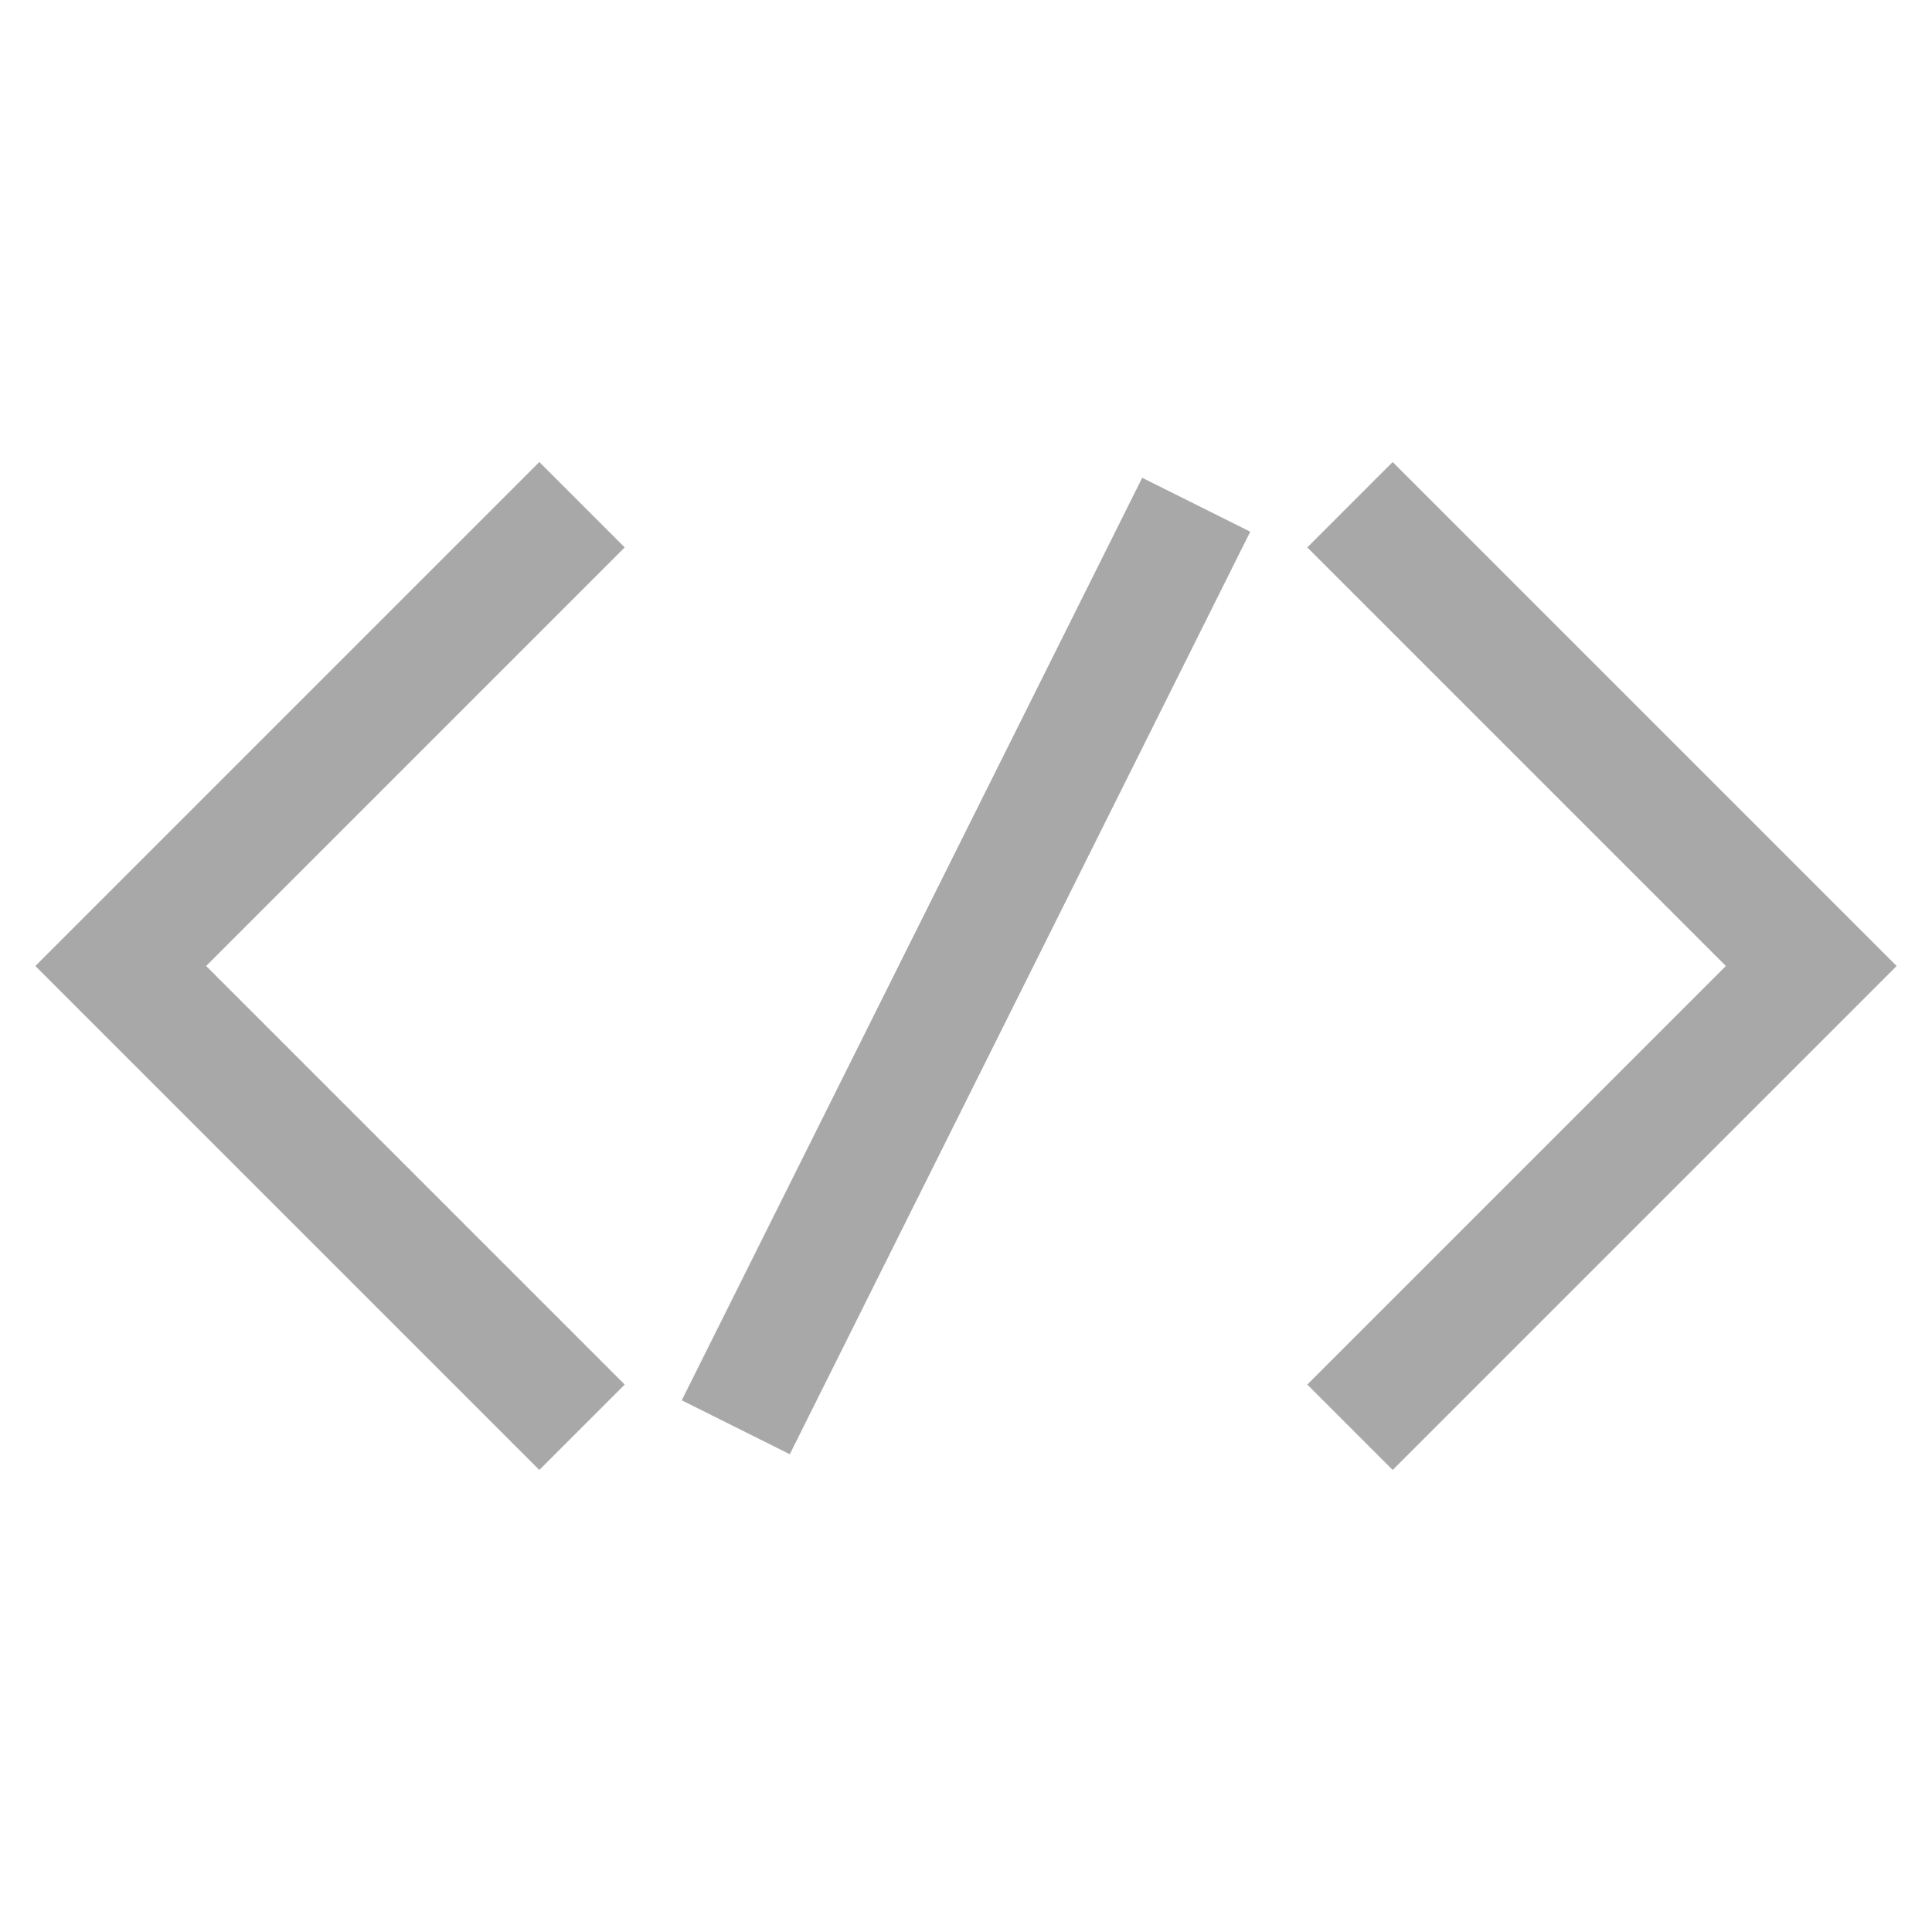
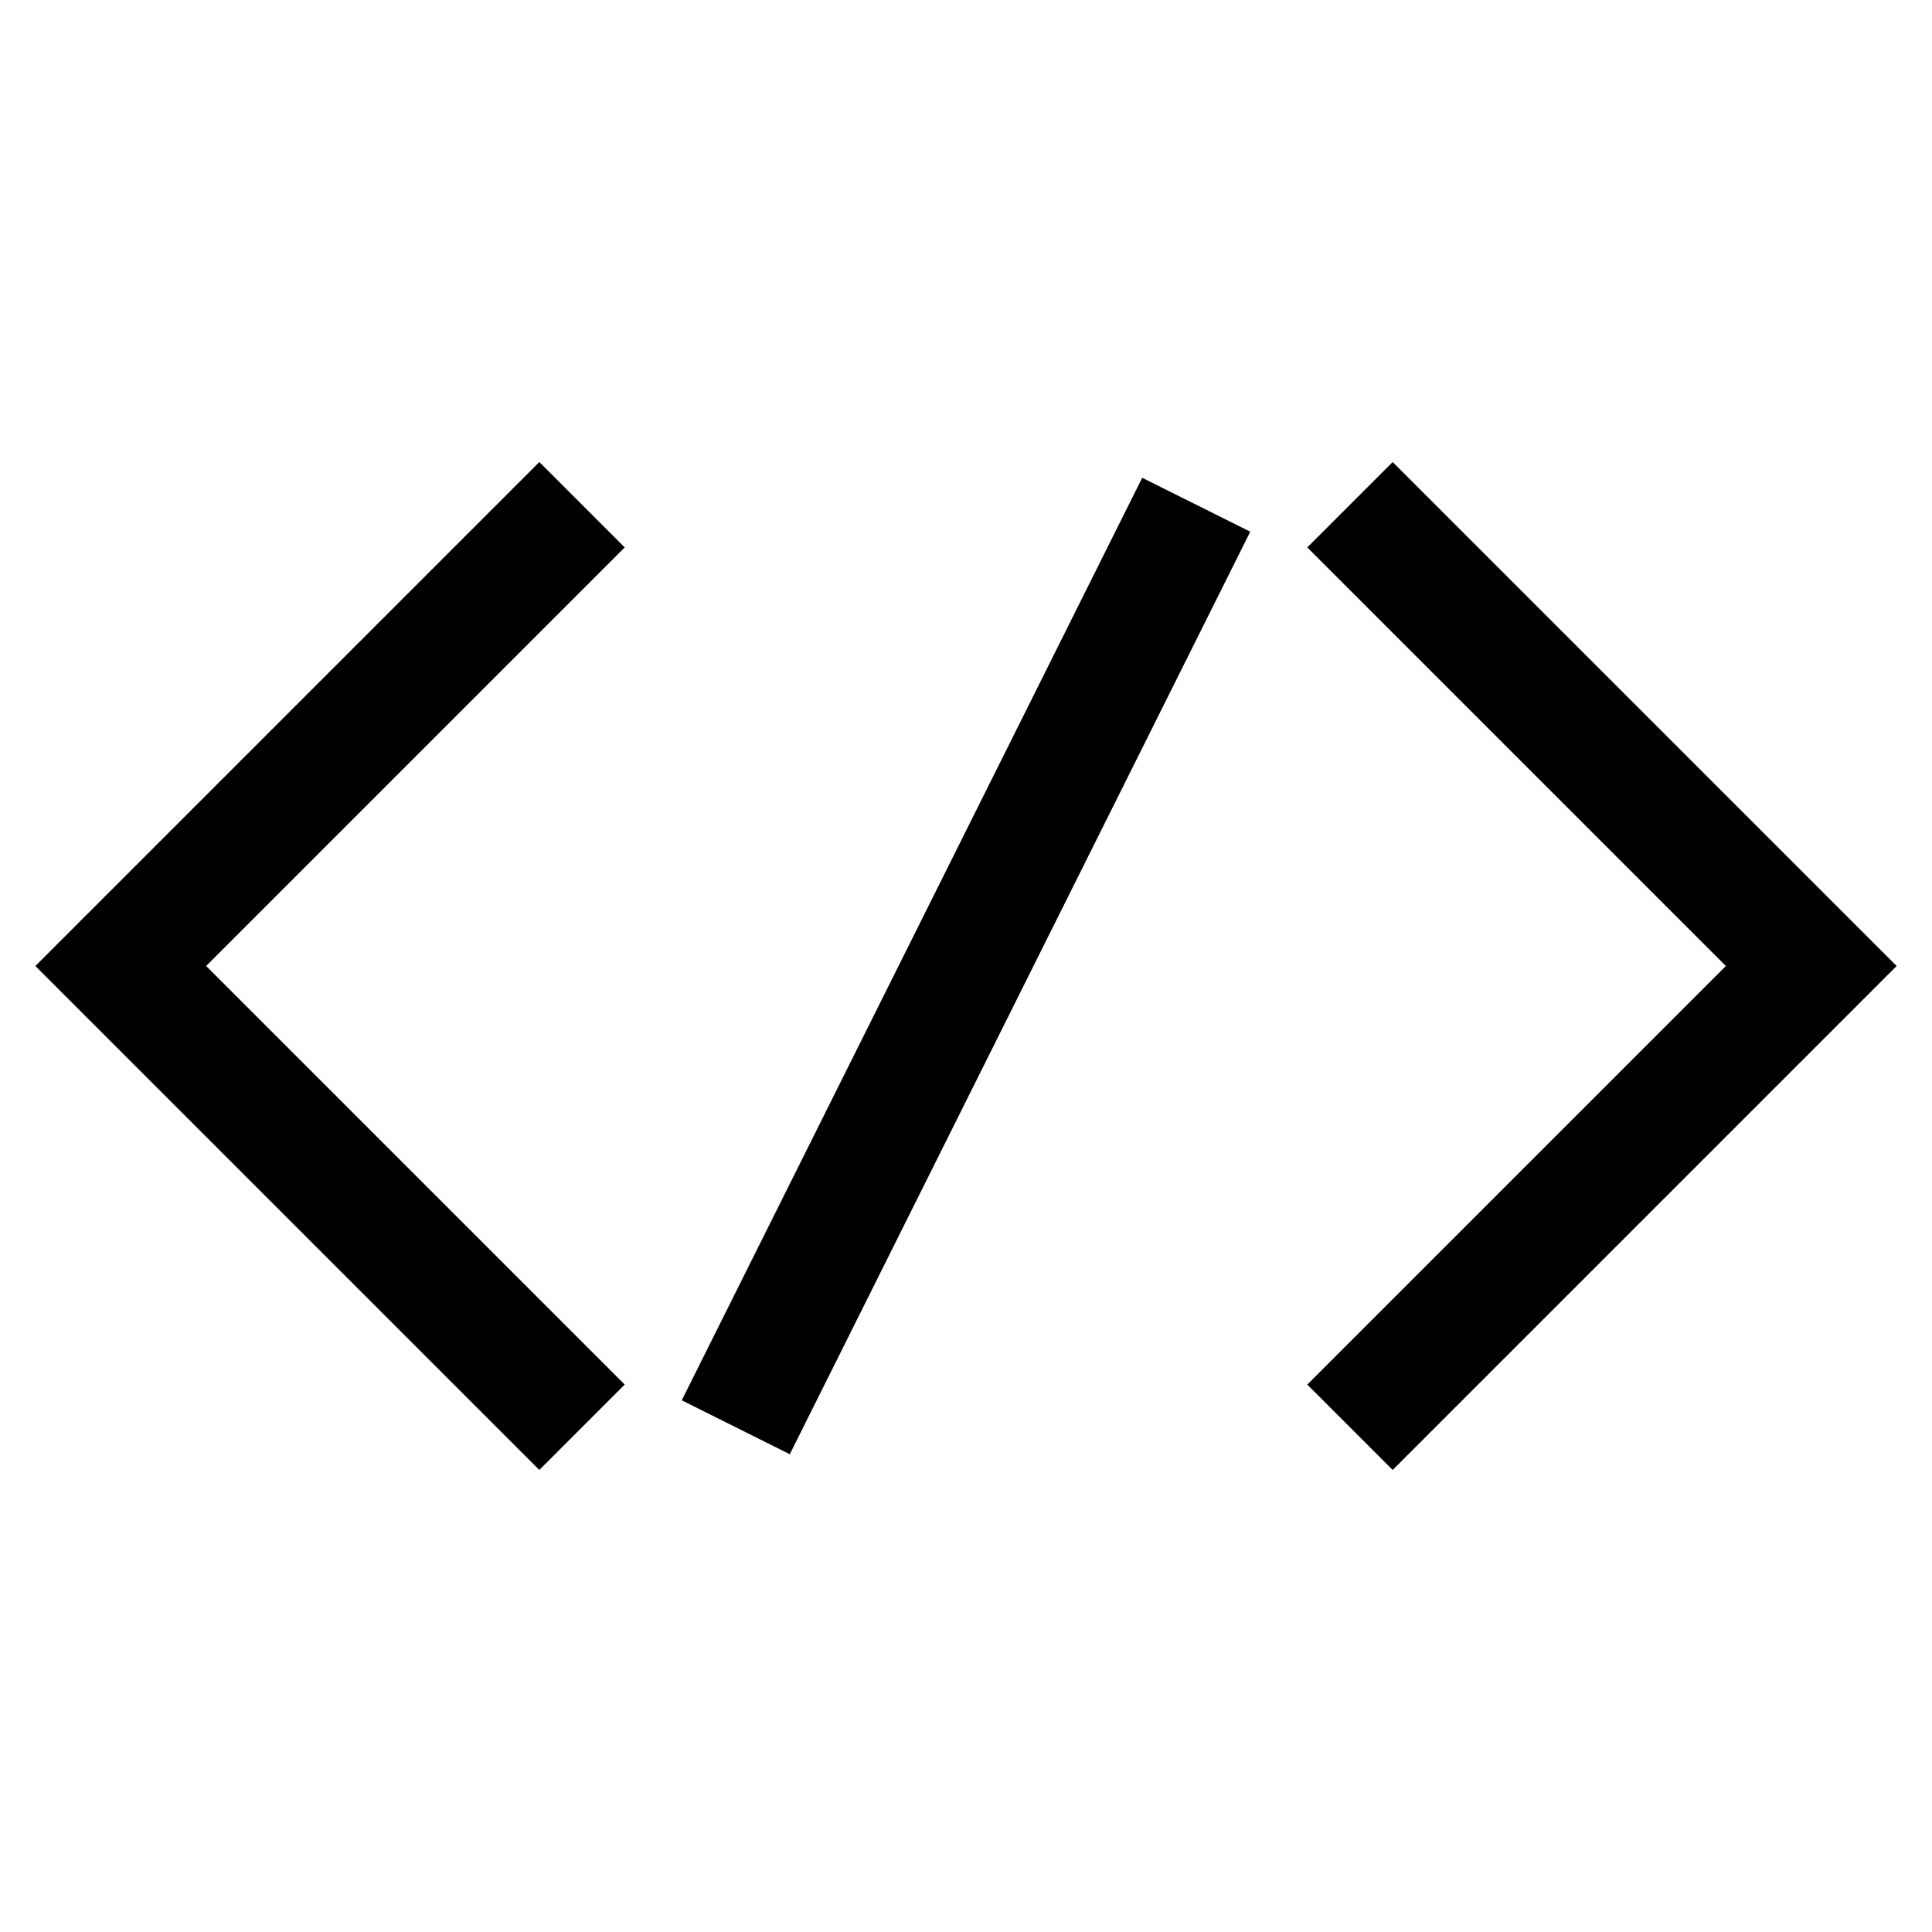
- <svg xmlns="http://www.w3.org/2000/svg" viewBox="0 0 24 24" stroke-width="1.5" width="16" height="16" stroke="#a8a8a8" fill="none">
+ <svg xmlns="http://www.w3.org/2000/svg" viewBox="0 0 24 24" stroke-width="1.5" width="16" height="16" stroke="currentColor" fill="none">
  <defs />
  <polyline points="7.23 6.27 1.5 12 7.23 17.73" />
  <polyline points="16.77 17.73 22.5 12 16.77 6.27" />
  <line x1="14.86" y1="6.27" x2="9.14" y2="17.73" />
</svg>
